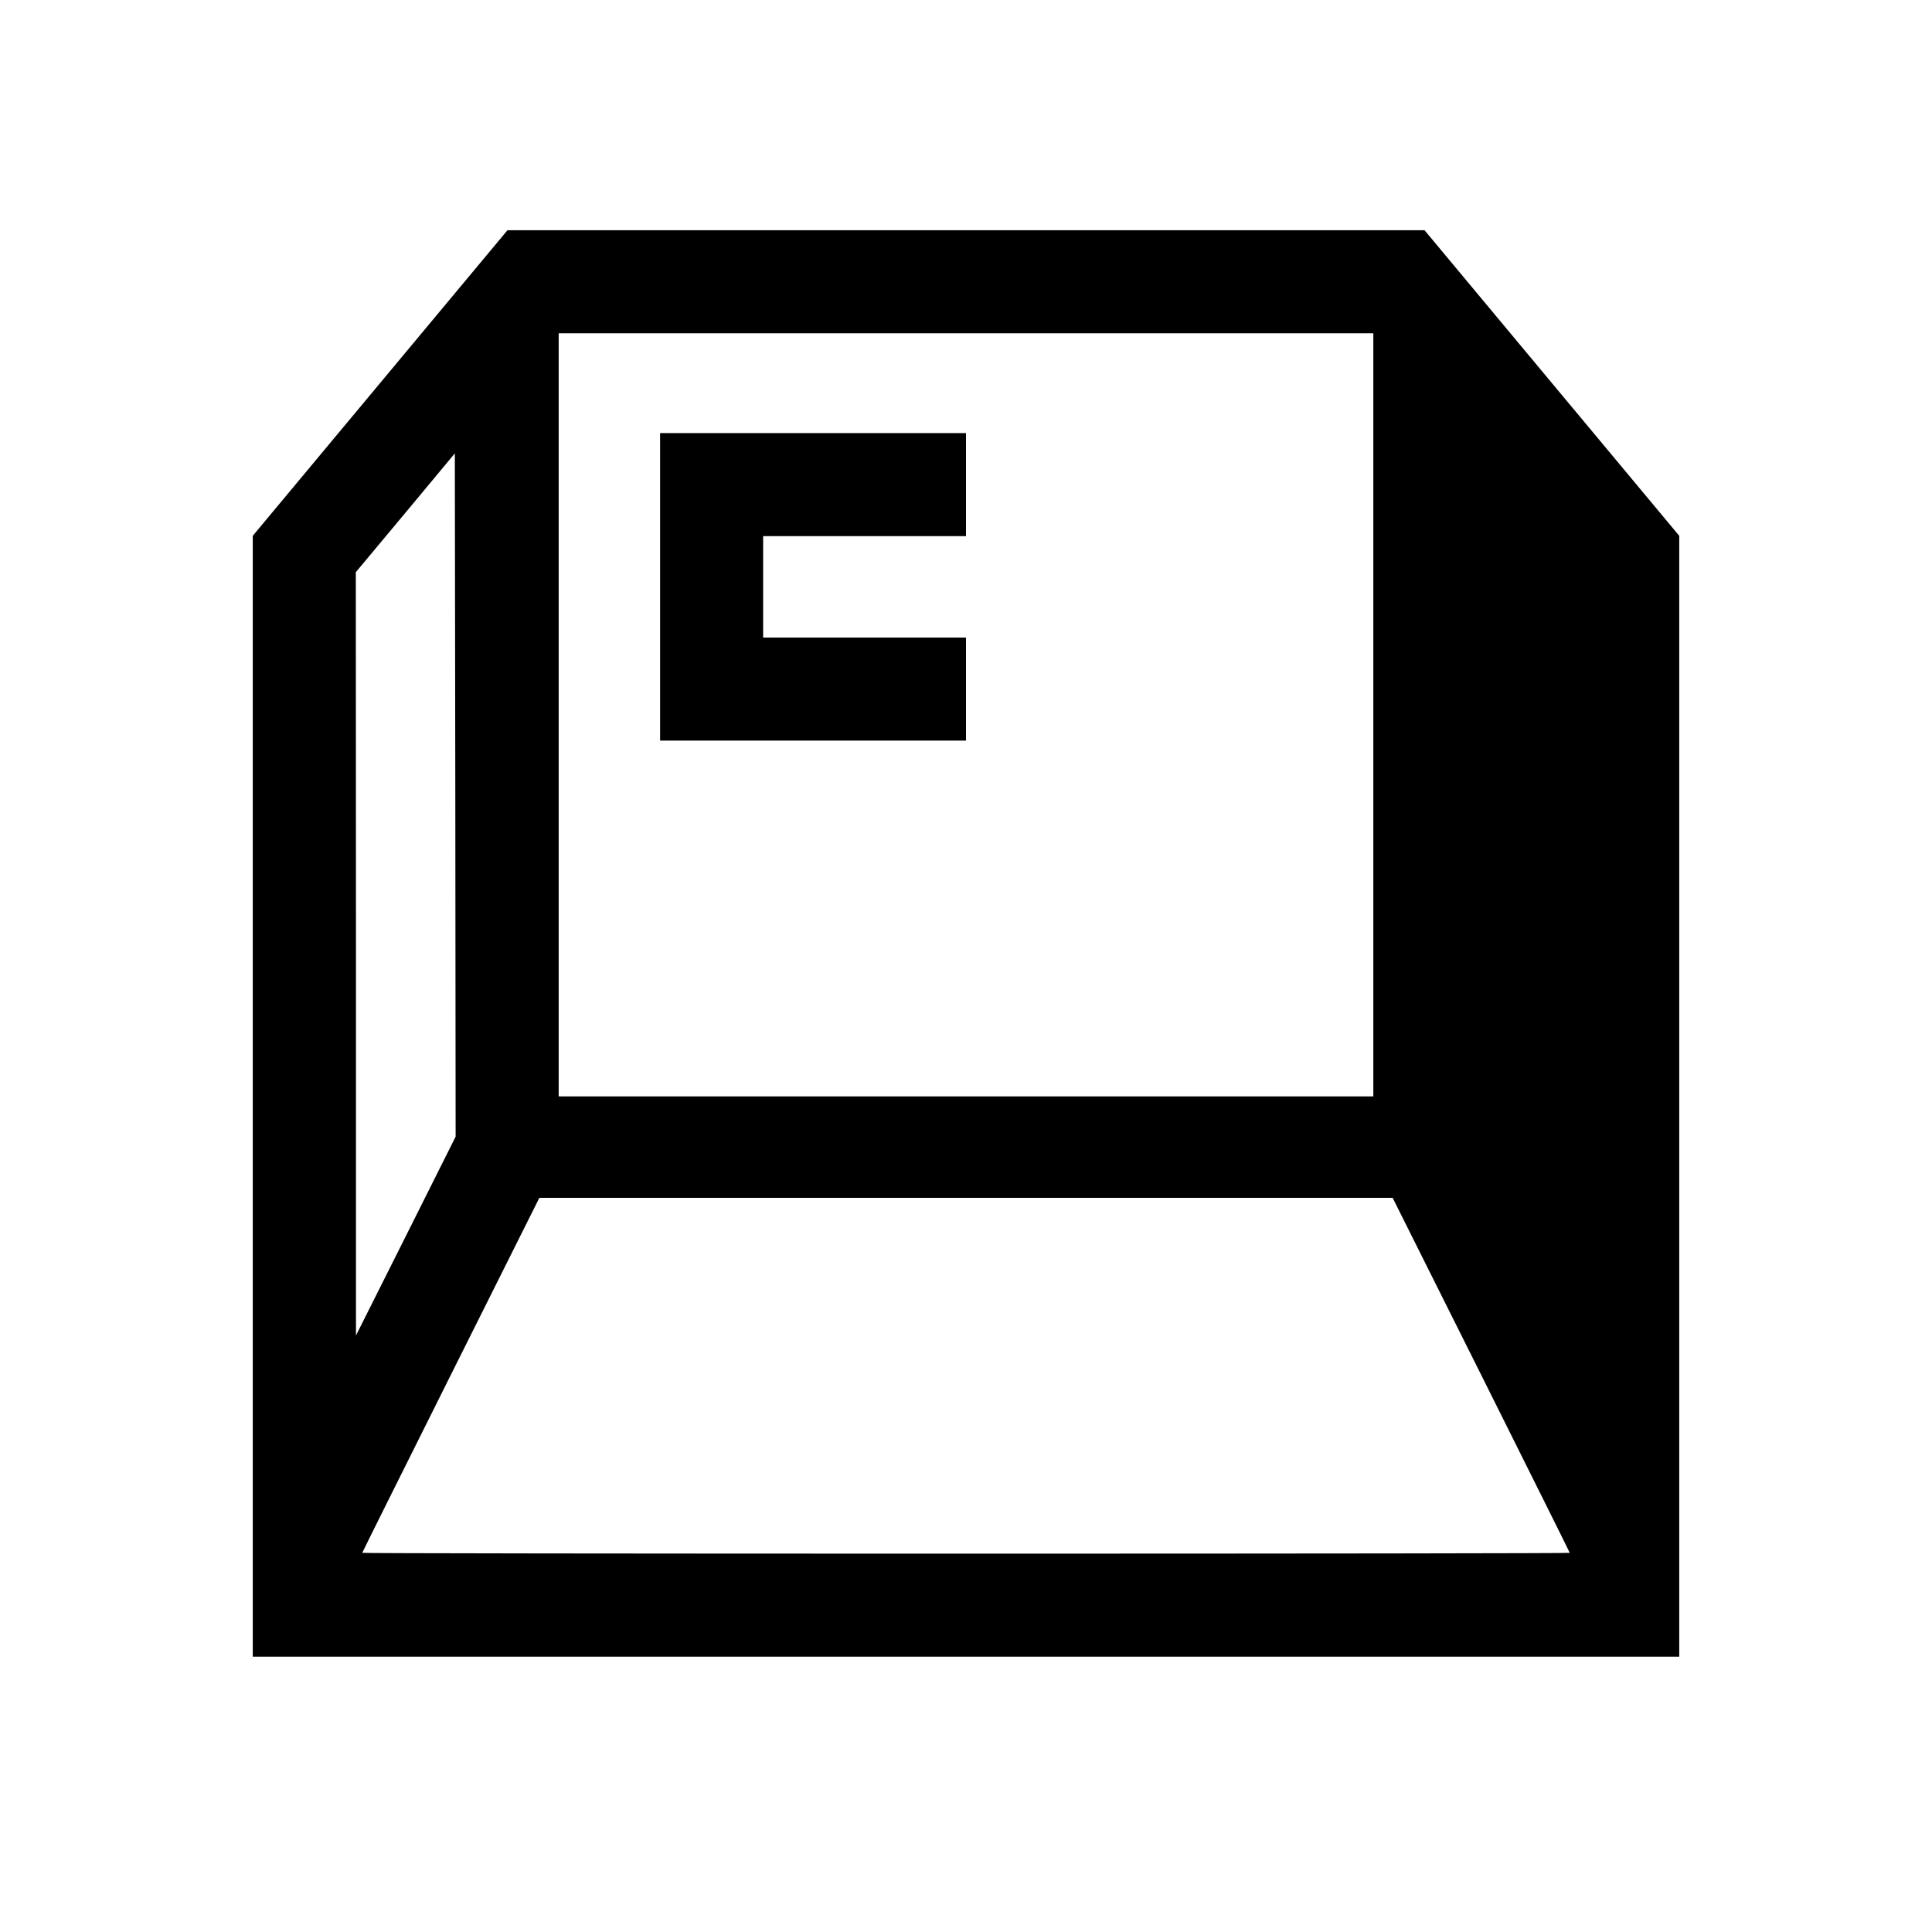
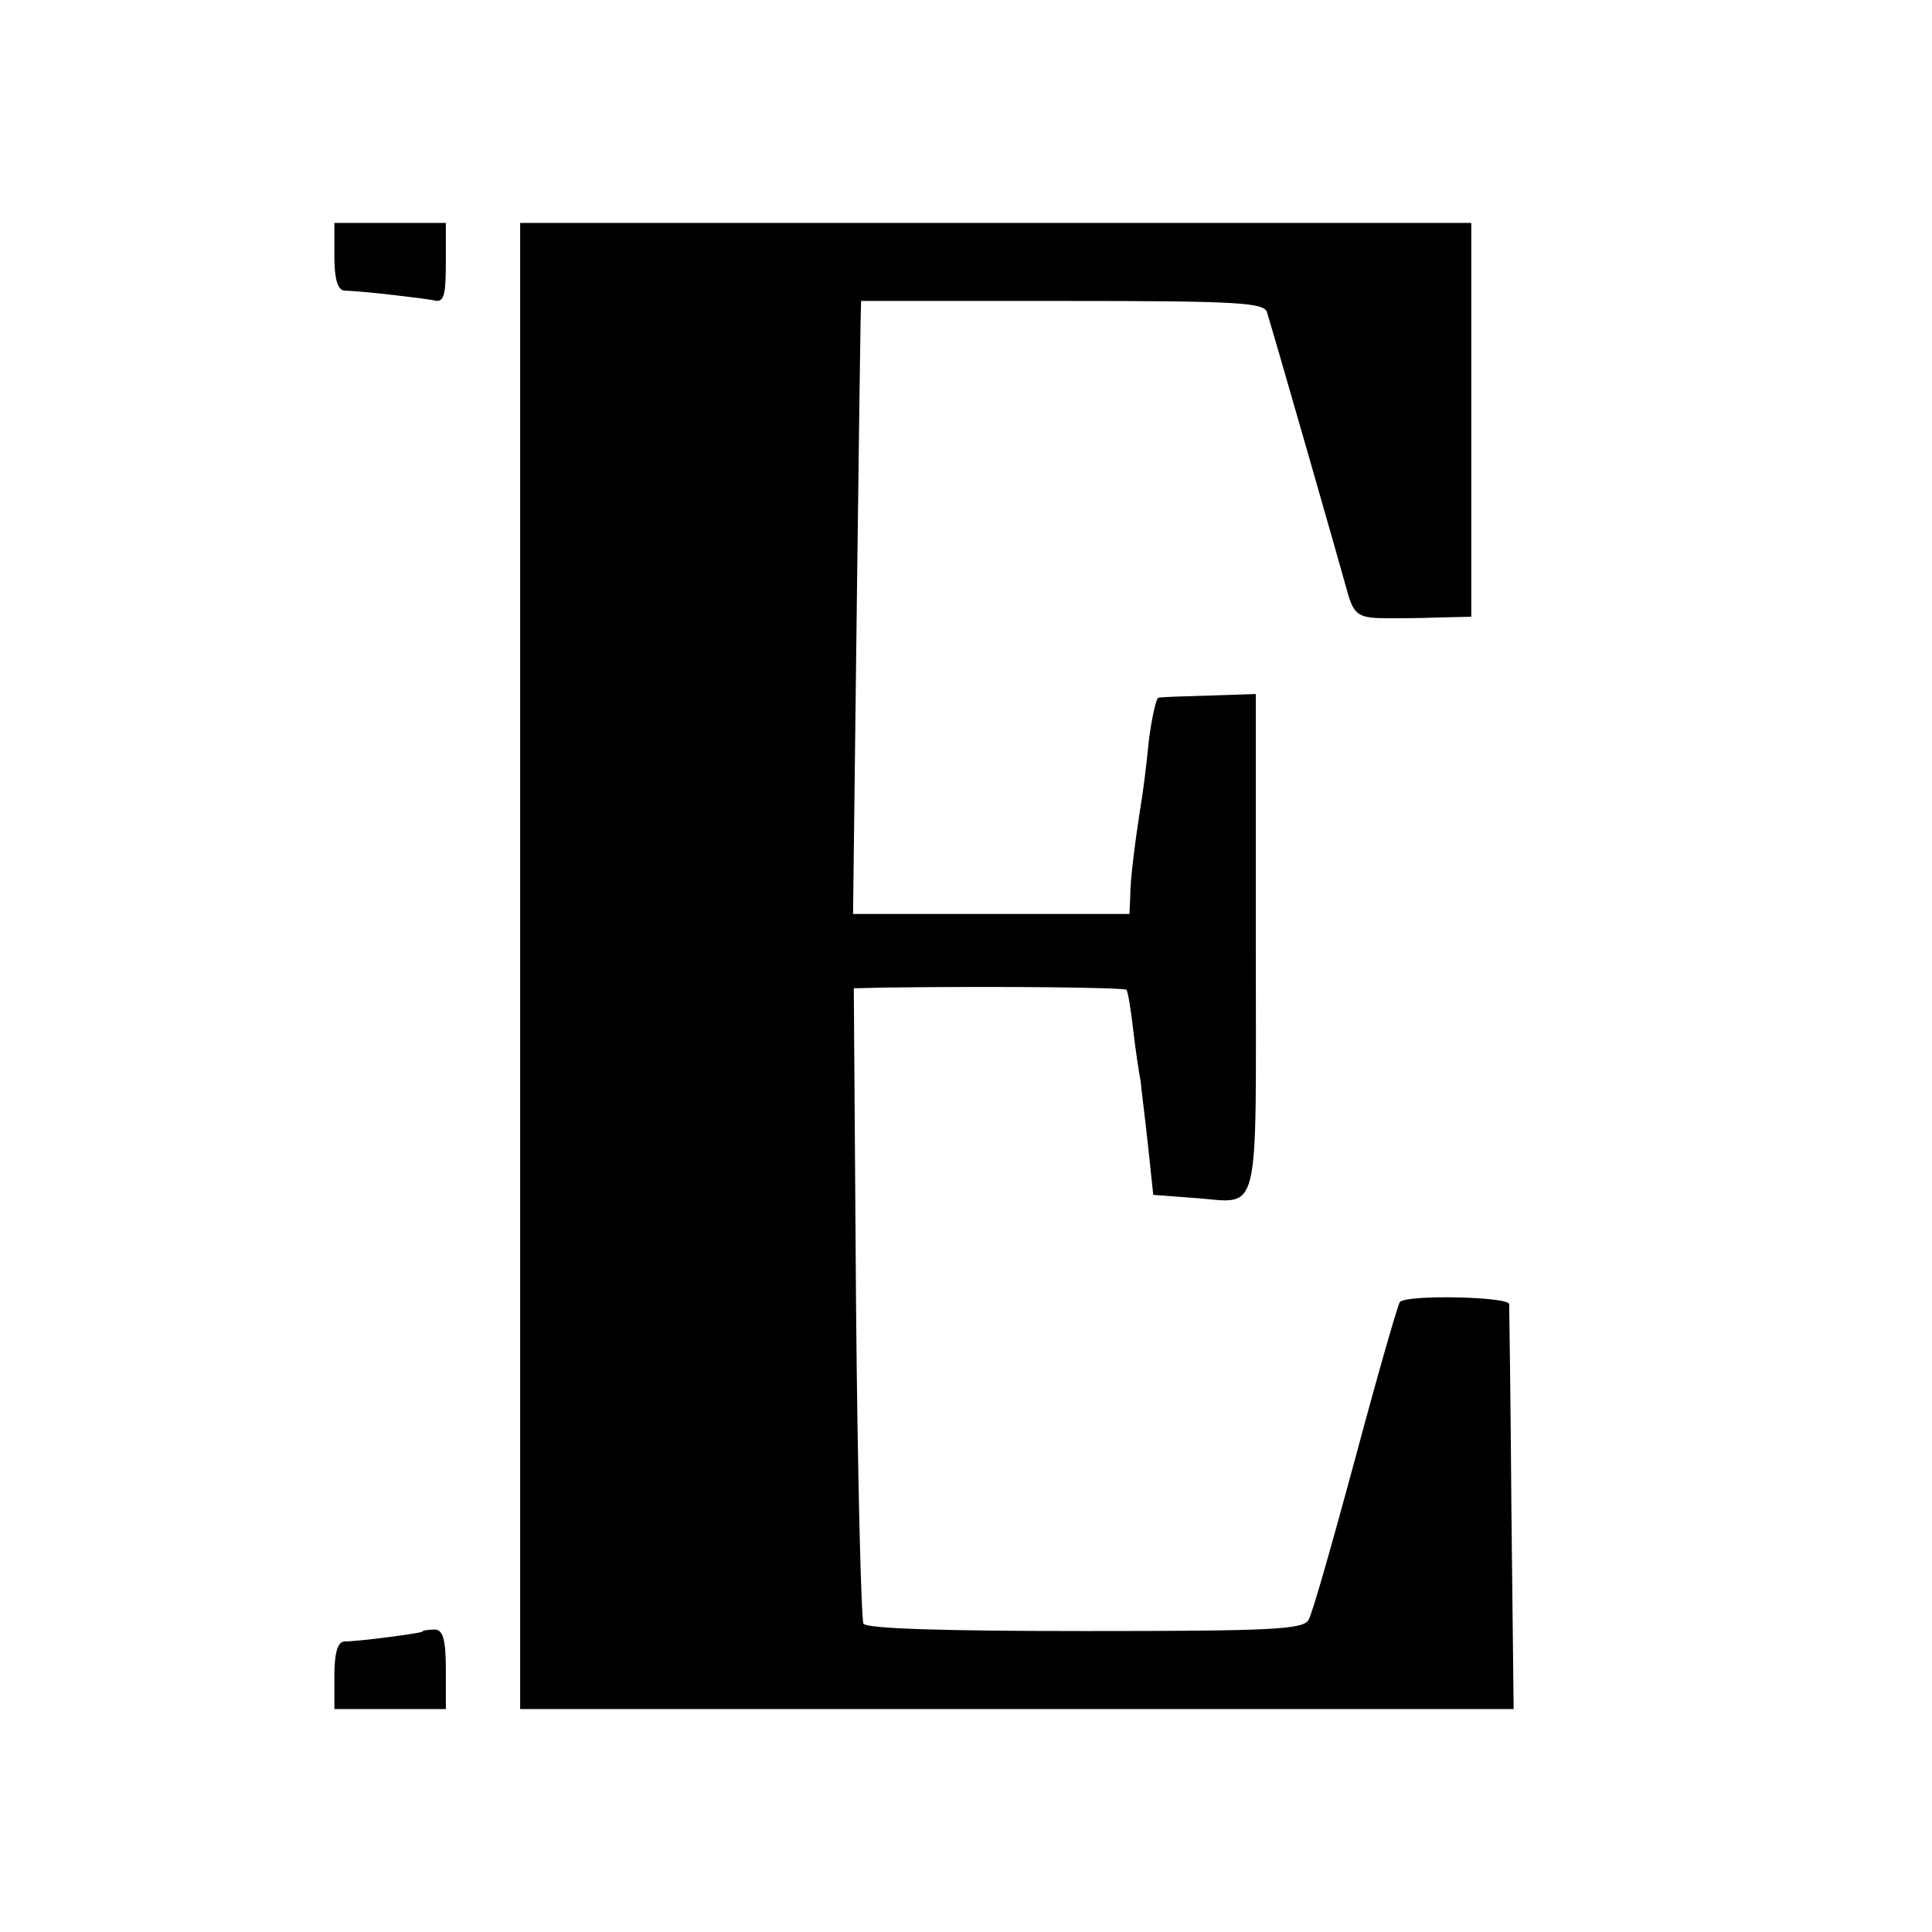
- <svg xmlns="http://www.w3.org/2000/svg" version="1.0" width="1200pt" height="1200pt" viewBox="0 0 1200 1200" preserveAspectRatio="xMidYMid meet">
-   <g transform="translate(0,1200) scale(0.1,-0.1)" fill="#000000" stroke="none">
-     <path d="M2361 9621 l-791 -949 0 -3481 0 -3481 4430 0 4430 0 0 3481 0 3481 -791 949 -791 949 -2848 0 -2848 0 -791 -949z m6169 -2061 l0 -2370 -2530 0 -2530 0 0 2370 0 2370 2530 0 2530 0 0 -2370z m-6009 -3237 l-310 -618 0 2370 -1 2371 308 369 307 369 3 -2122 2 -2122 -309 -617z m6679 -863 c302 -605 550 -1102 550 -1105 0 -3 -1687 -5 -3750 -5 -2062 0 -3750 2 -3750 5 0 3 248 500 550 1105 l550 1100 2650 0 2650 0 550 -1100z" />
-     <path d="M4100 8355 l0 -955 950 0 950 0 0 320 0 320 -630 0 -630 0 0 315 0 315 630 0 630 0 0 320 0 320 -950 0 -950 0 0 -955z" />
+ <svg xmlns="http://www.w3.org/2000/svg" version="1.0" width="260pt" height="260pt" viewBox="0 0 260 260" preserveAspectRatio="xMidYMid meet">
+   <g transform="translate(0,260) scale(0.1,-0.1)" fill="#000000" stroke="none">
+     <path d="M450 2255 c0 -29 4 -45 13 -46 28 -1 103 -10 120 -13 14 -4 17 4 17 50 l0 54 -75 0 -75 0 0 -45z" />
+     <path d="M700 1300 l0 -1000 669 0 668 0 -3 267 c-1 148 -3 273 -3 278 -1 10 -136 13 -147 3 -3 -4 -30 -98 -60 -210 -30 -111 -58 -210 -63 -218 -7 -13 -52 -15 -300 -15 -185 0 -295 3 -299 10 -3 5 -8 200 -10 432 l-3 423 43 1 c160 2 320 0 324 -3 2 -3 6 -27 9 -54 3 -27 8 -58 10 -69 1 -11 6 -50 10 -87 l7 -66 53 -4 c93 -6 85 -40 85 341 l0 337 -62 -2 c-35 -1 -66 -2 -69 -3 -3 0 -9 -27 -13 -58 -3 -32 -8 -71 -11 -88 -7 -45 -14 -97 -14 -122 l-1 -23 -186 0 -186 0 5 413 c3 226 5 412 6 412 1 0 123 0 271 0 232 0 271 -2 275 -15 12 -39 98 -339 107 -372 10 -37 15 -40 58 -40 11 0 40 0 65 1 l45 1 0 265 0 265 -640 0 -640 0 0 -1000z" />
+     <path d="M568 404 c-3 -2 -84 -13 -105 -13 -9 -1 -13 -17 -13 -46 l0 -45 75 0 75 0 0 53 c0 41 -4 54 -15 54 -8 0 -16 -1 -17 -3z" />
  </g>
</svg>
